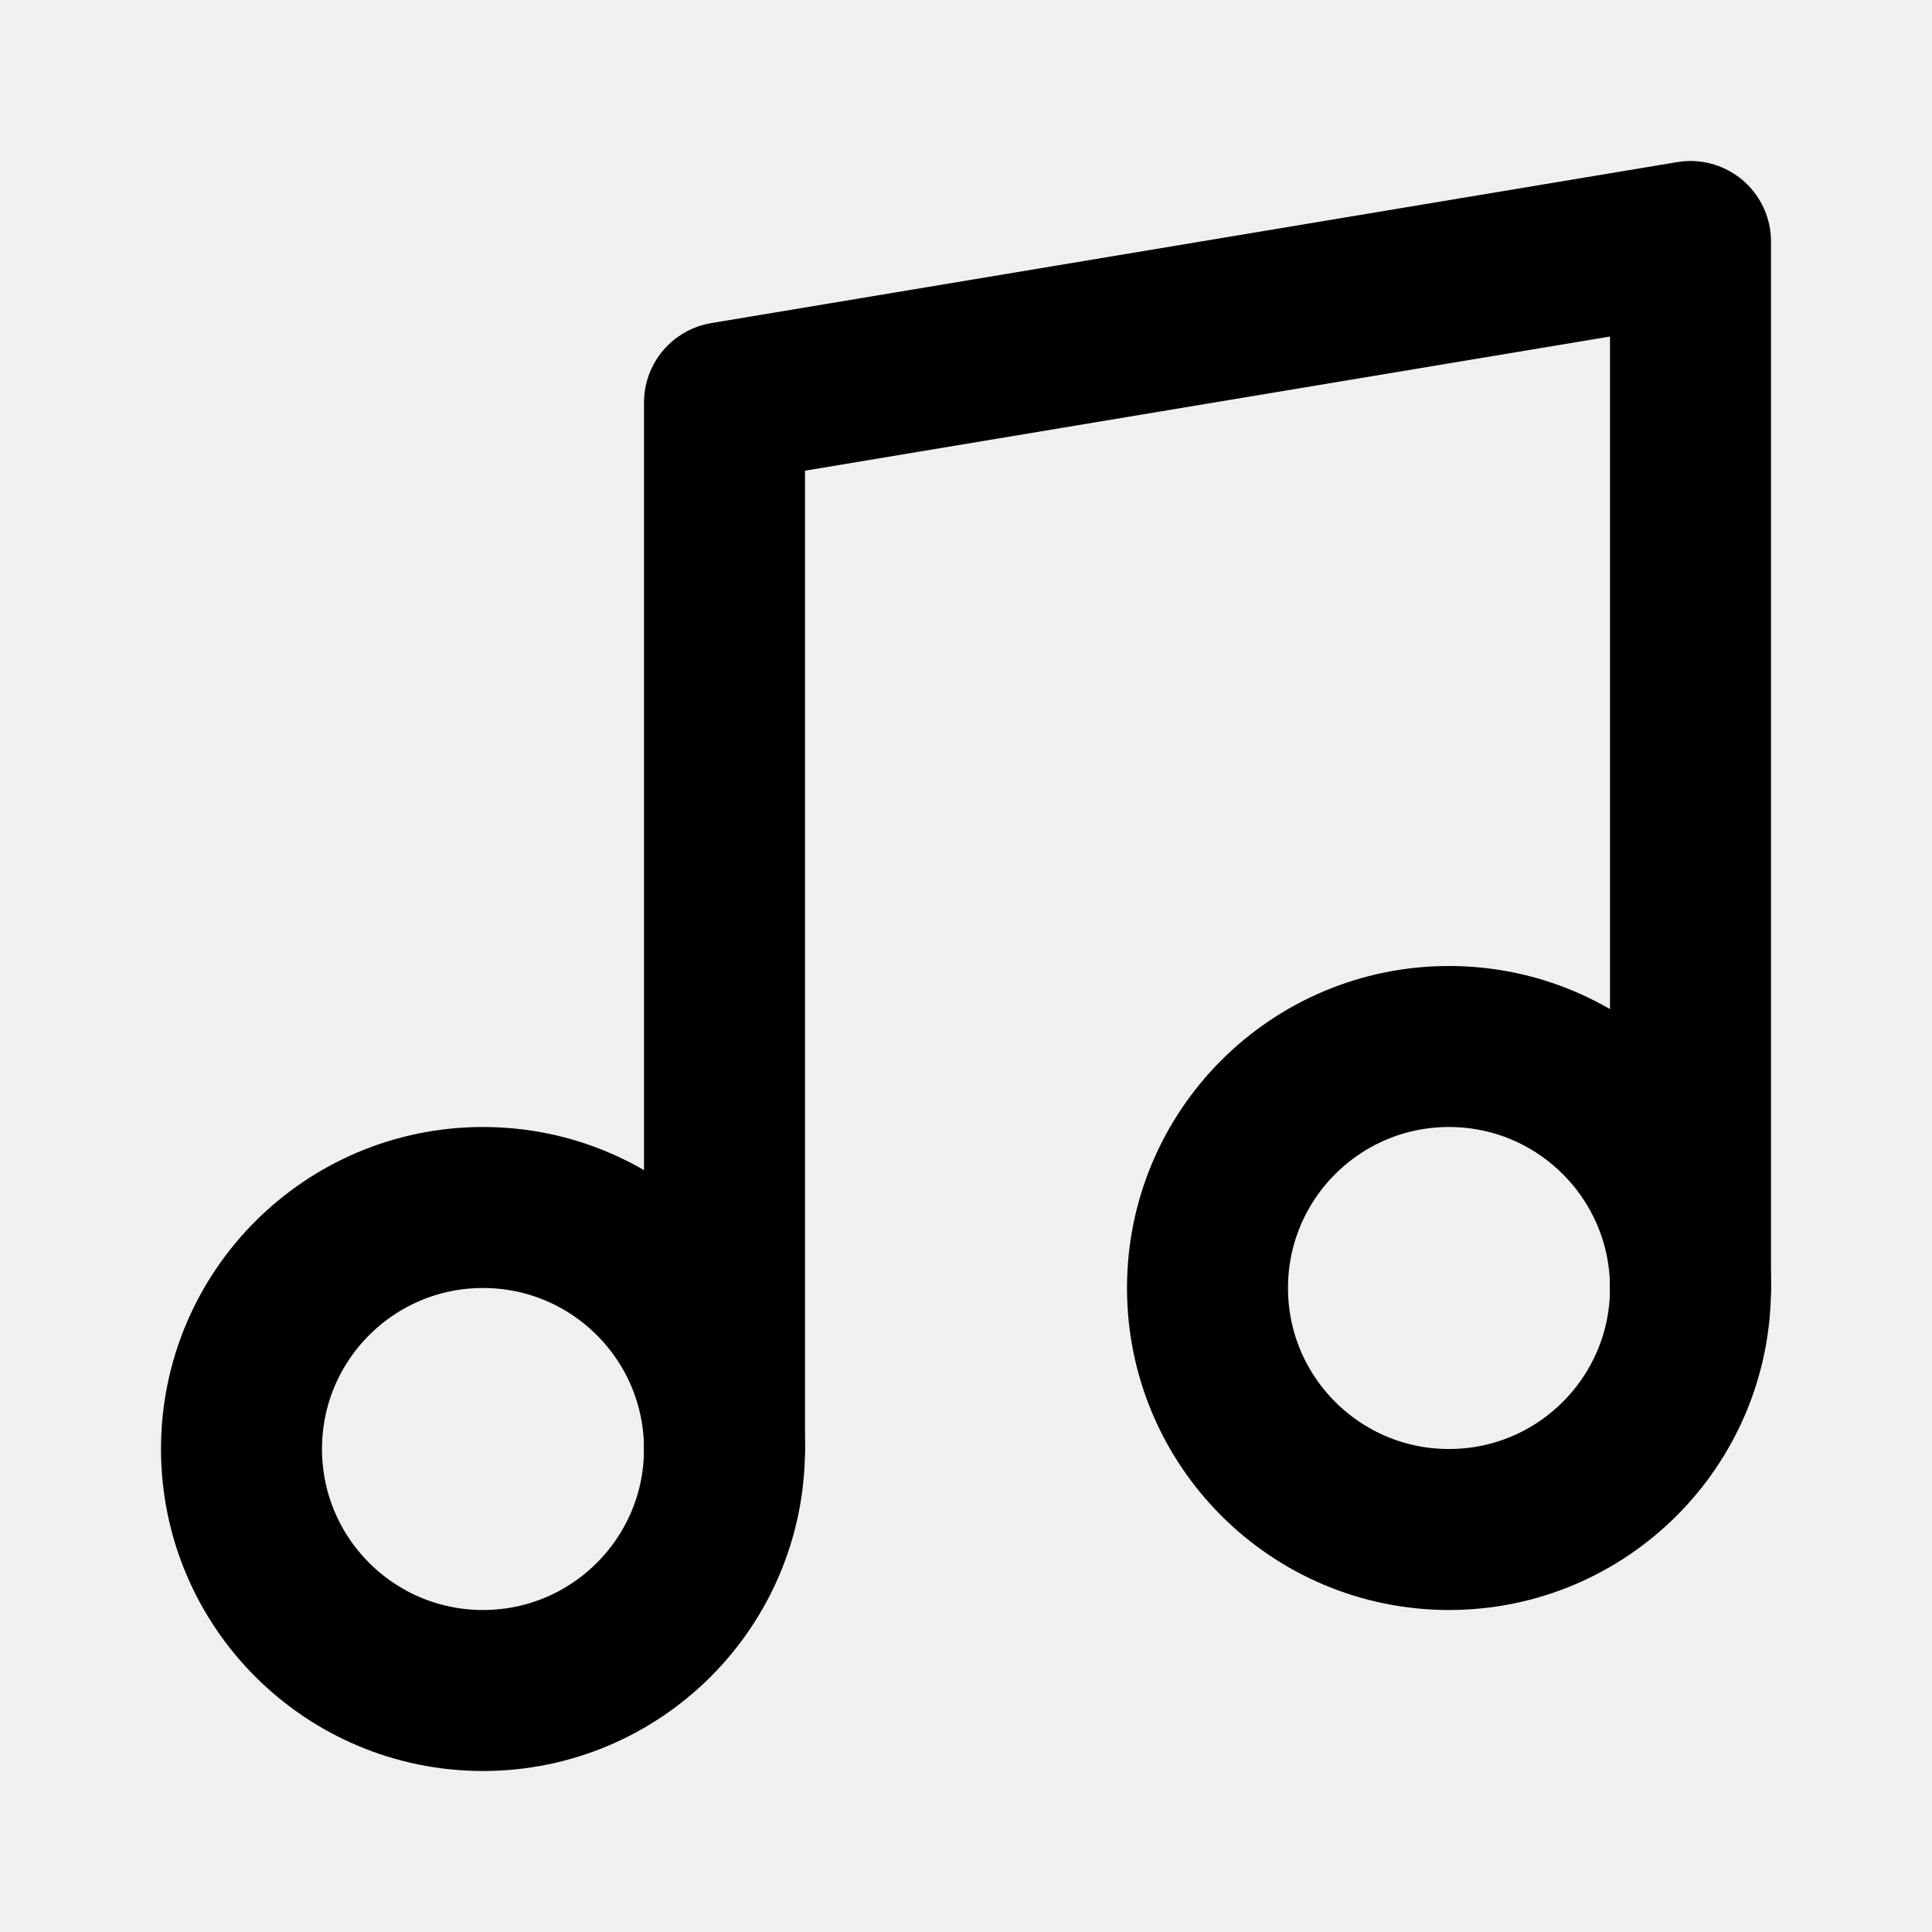
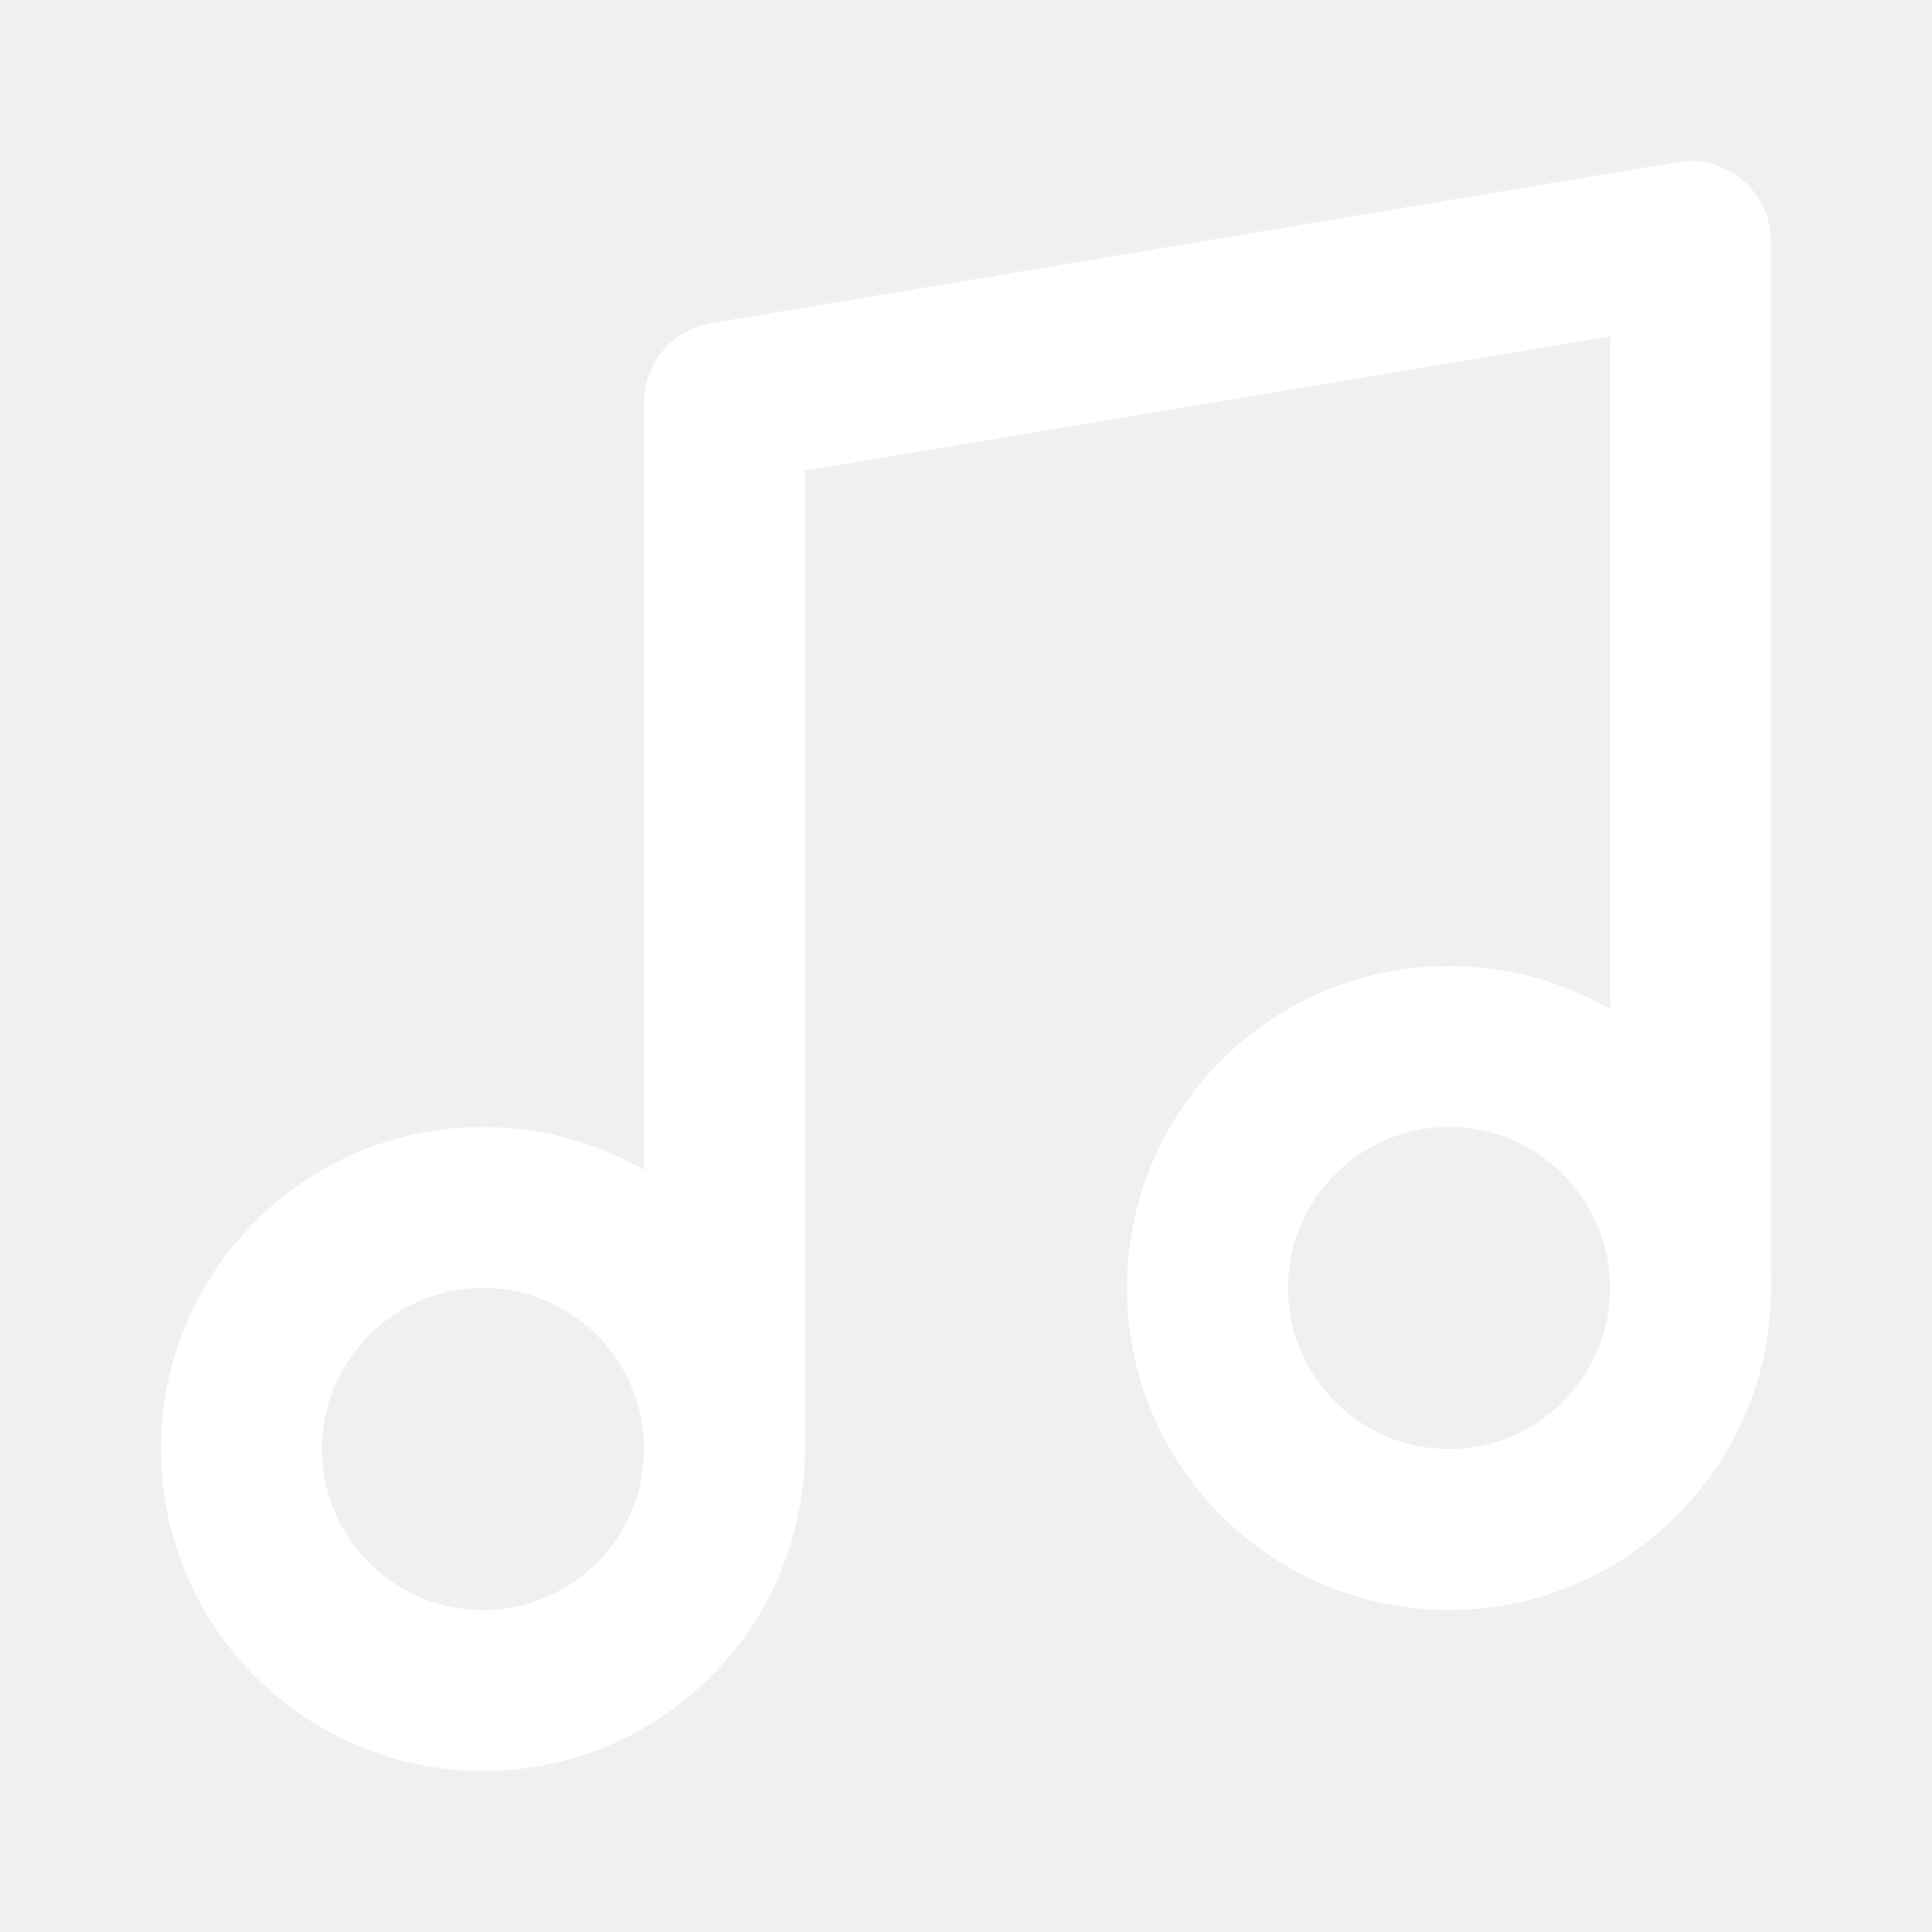
- <svg xmlns="http://www.w3.org/2000/svg" width="24" height="24" viewBox="0 0 24 24" fill="none" stroke="currentColor" stroke-width="2" stroke-linecap="round" stroke-linejoin="round" class="lucide lucide-music-icon lucide-music">
+ <svg xmlns="http://www.w3.org/2000/svg" width="24" height="24" viewBox="0 0 24 24" fill="none" stroke="#FFFFFF" stroke-width="2" stroke-linecap="round" stroke-linejoin="round" class="lucide lucide-music-icon lucide-music">
  <path d="M9 18V5l12-2v13" />
  <circle cx="6" cy="18" r="3" />
  <circle cx="18" cy="16" r="3" />
</svg>
